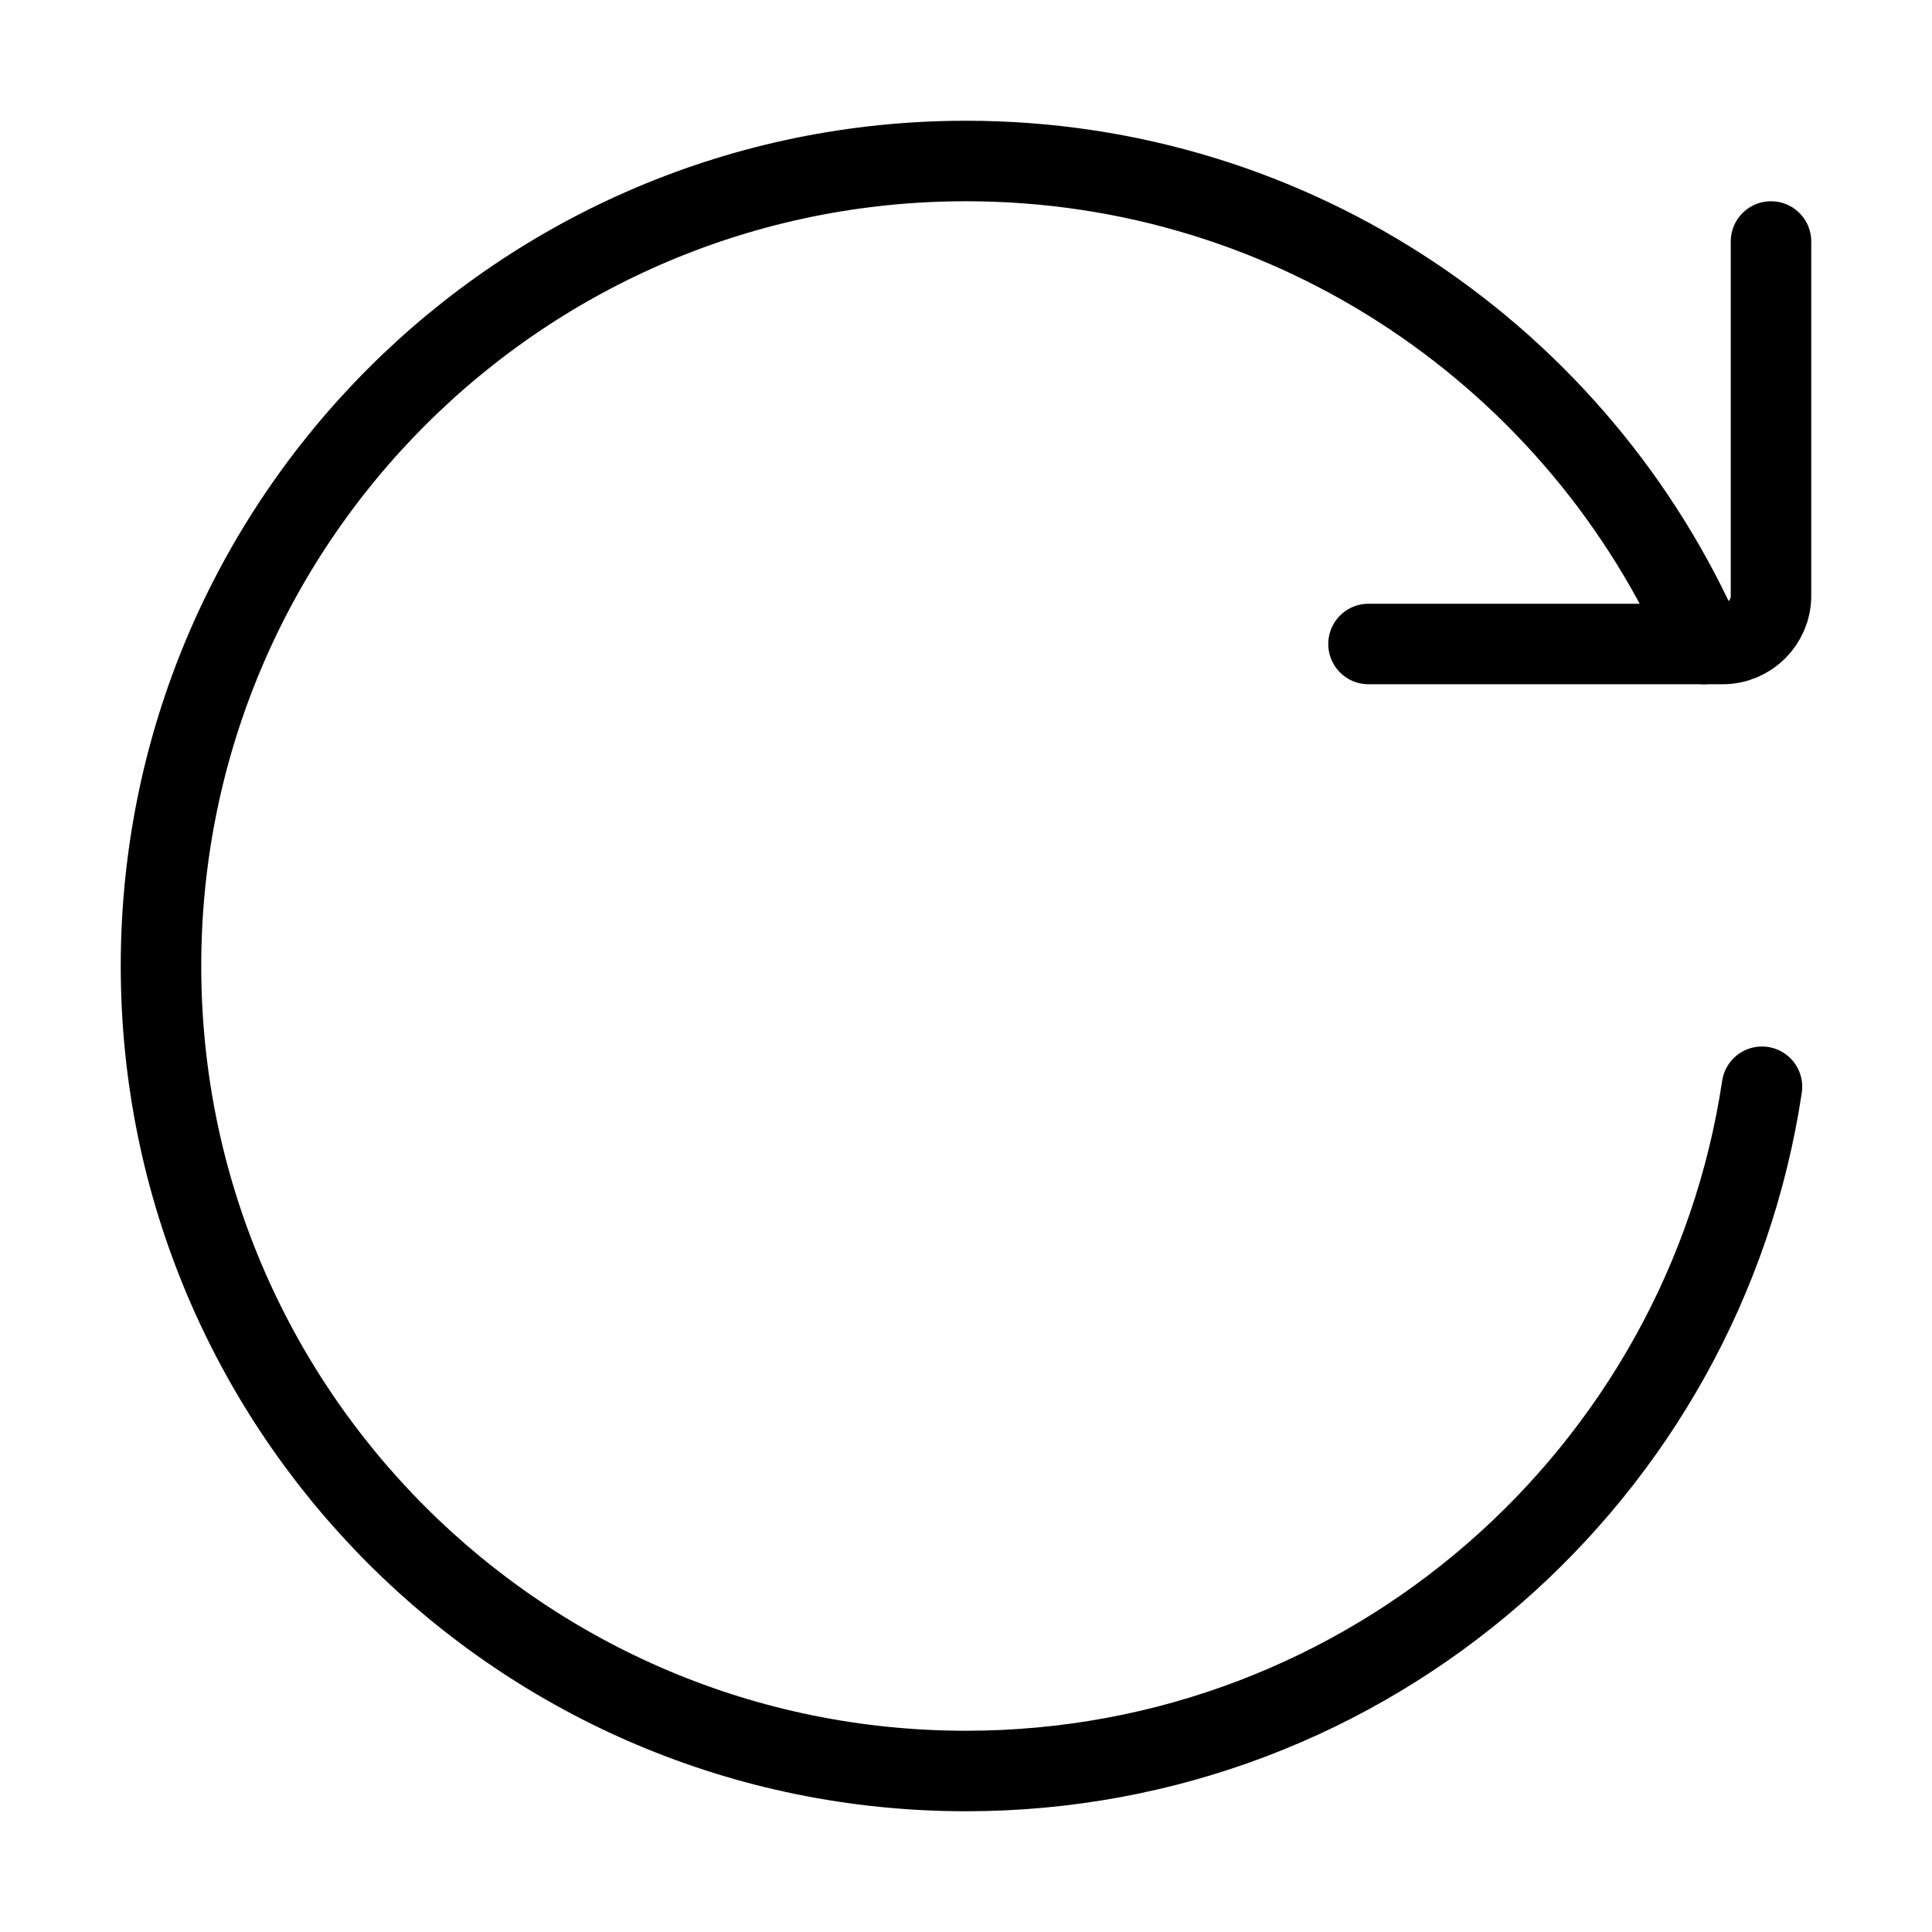
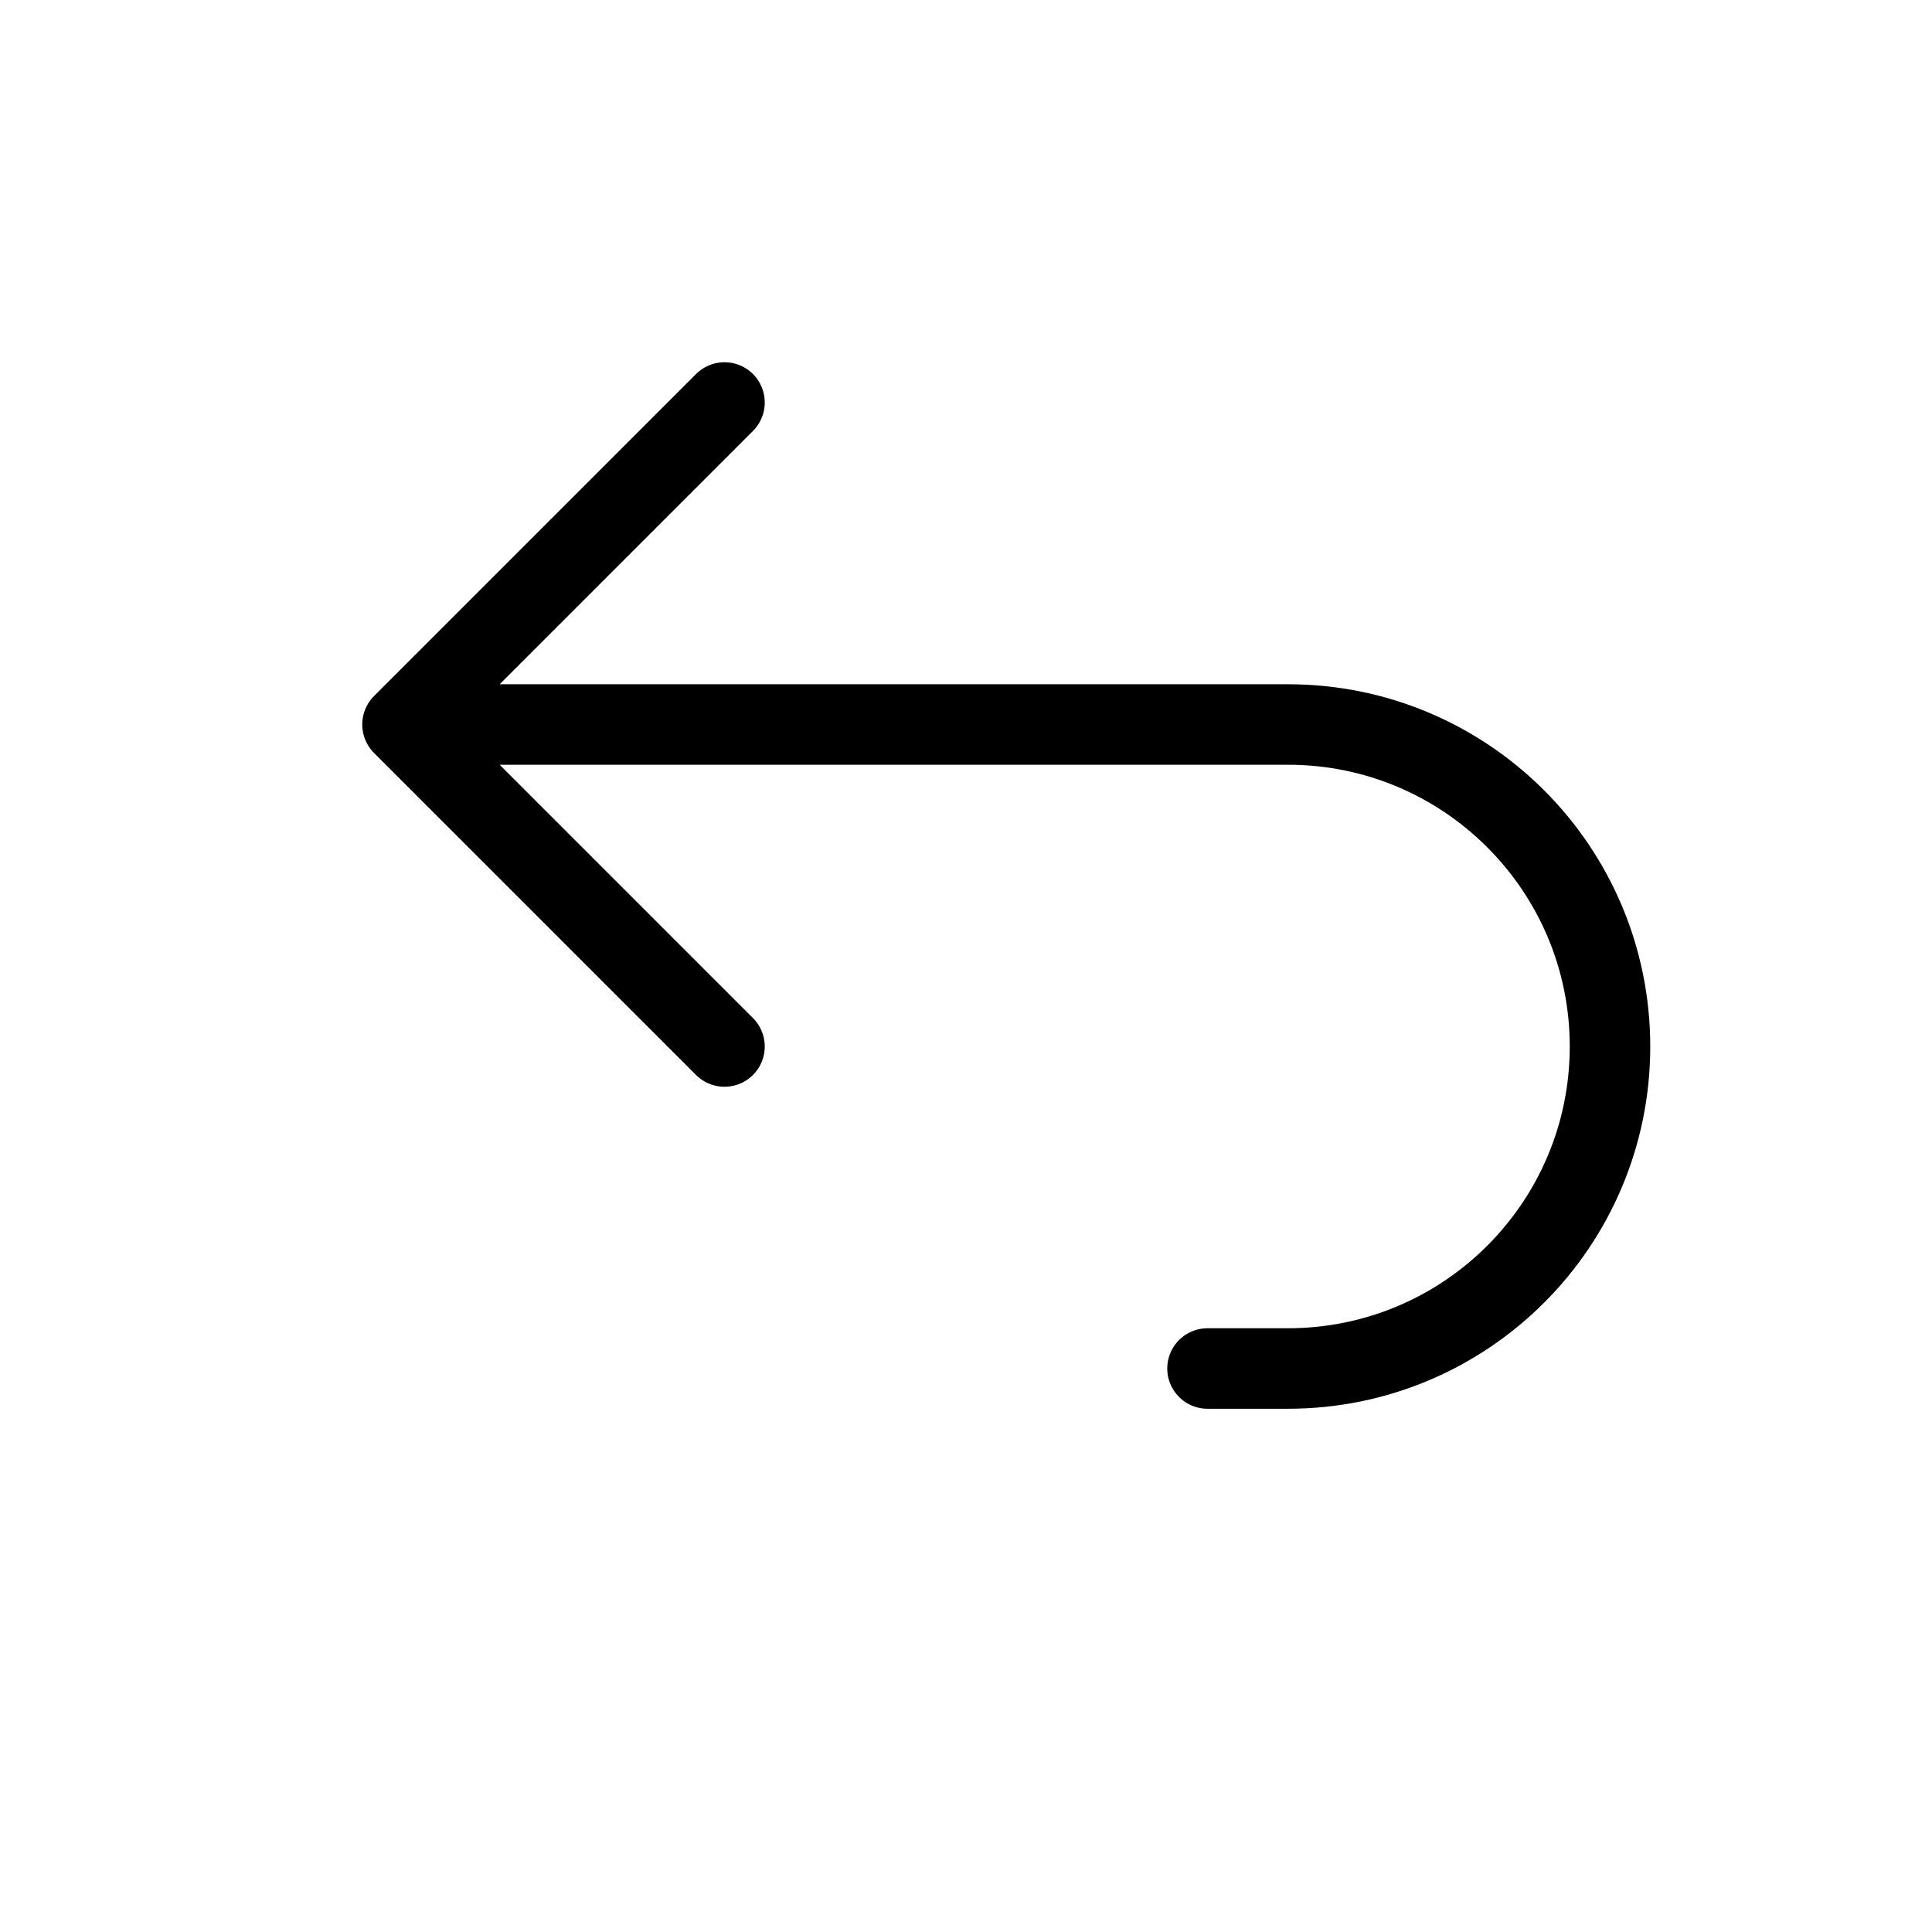
- <svg xmlns="http://www.w3.org/2000/svg" stroke-width="1" viewBox="0 0 24 24" fill="none" stroke="currentColor">
-   <path d="M21.888 13.5C21.165 18.311 17.013 22 12 22C6.477 22 2 17.523 2 12C2 6.477 6.477 2 12 2C16.101 2 19.625 4.468 21.168 8" stroke-linecap="round" stroke-linejoin="round" />
-   <path d="M17 8H21.4C21.731 8 22 7.731 22 7.4V3" stroke-linecap="round" stroke-linejoin="round" />
+ <svg xmlns="http://www.w3.org/2000/svg" viewBox="0 0 24 24" stroke-width="1" stroke="#000000" fill="none" stroke-linecap="round" stroke-linejoin="round">
+   <path stroke="none" d="M0 0h24v24H0z" fill="none" />
+   <path d="M9 13l-4 -4l4 -4m-4 4h11a4 4 0 0 1 0 8h-1" />
</svg>
